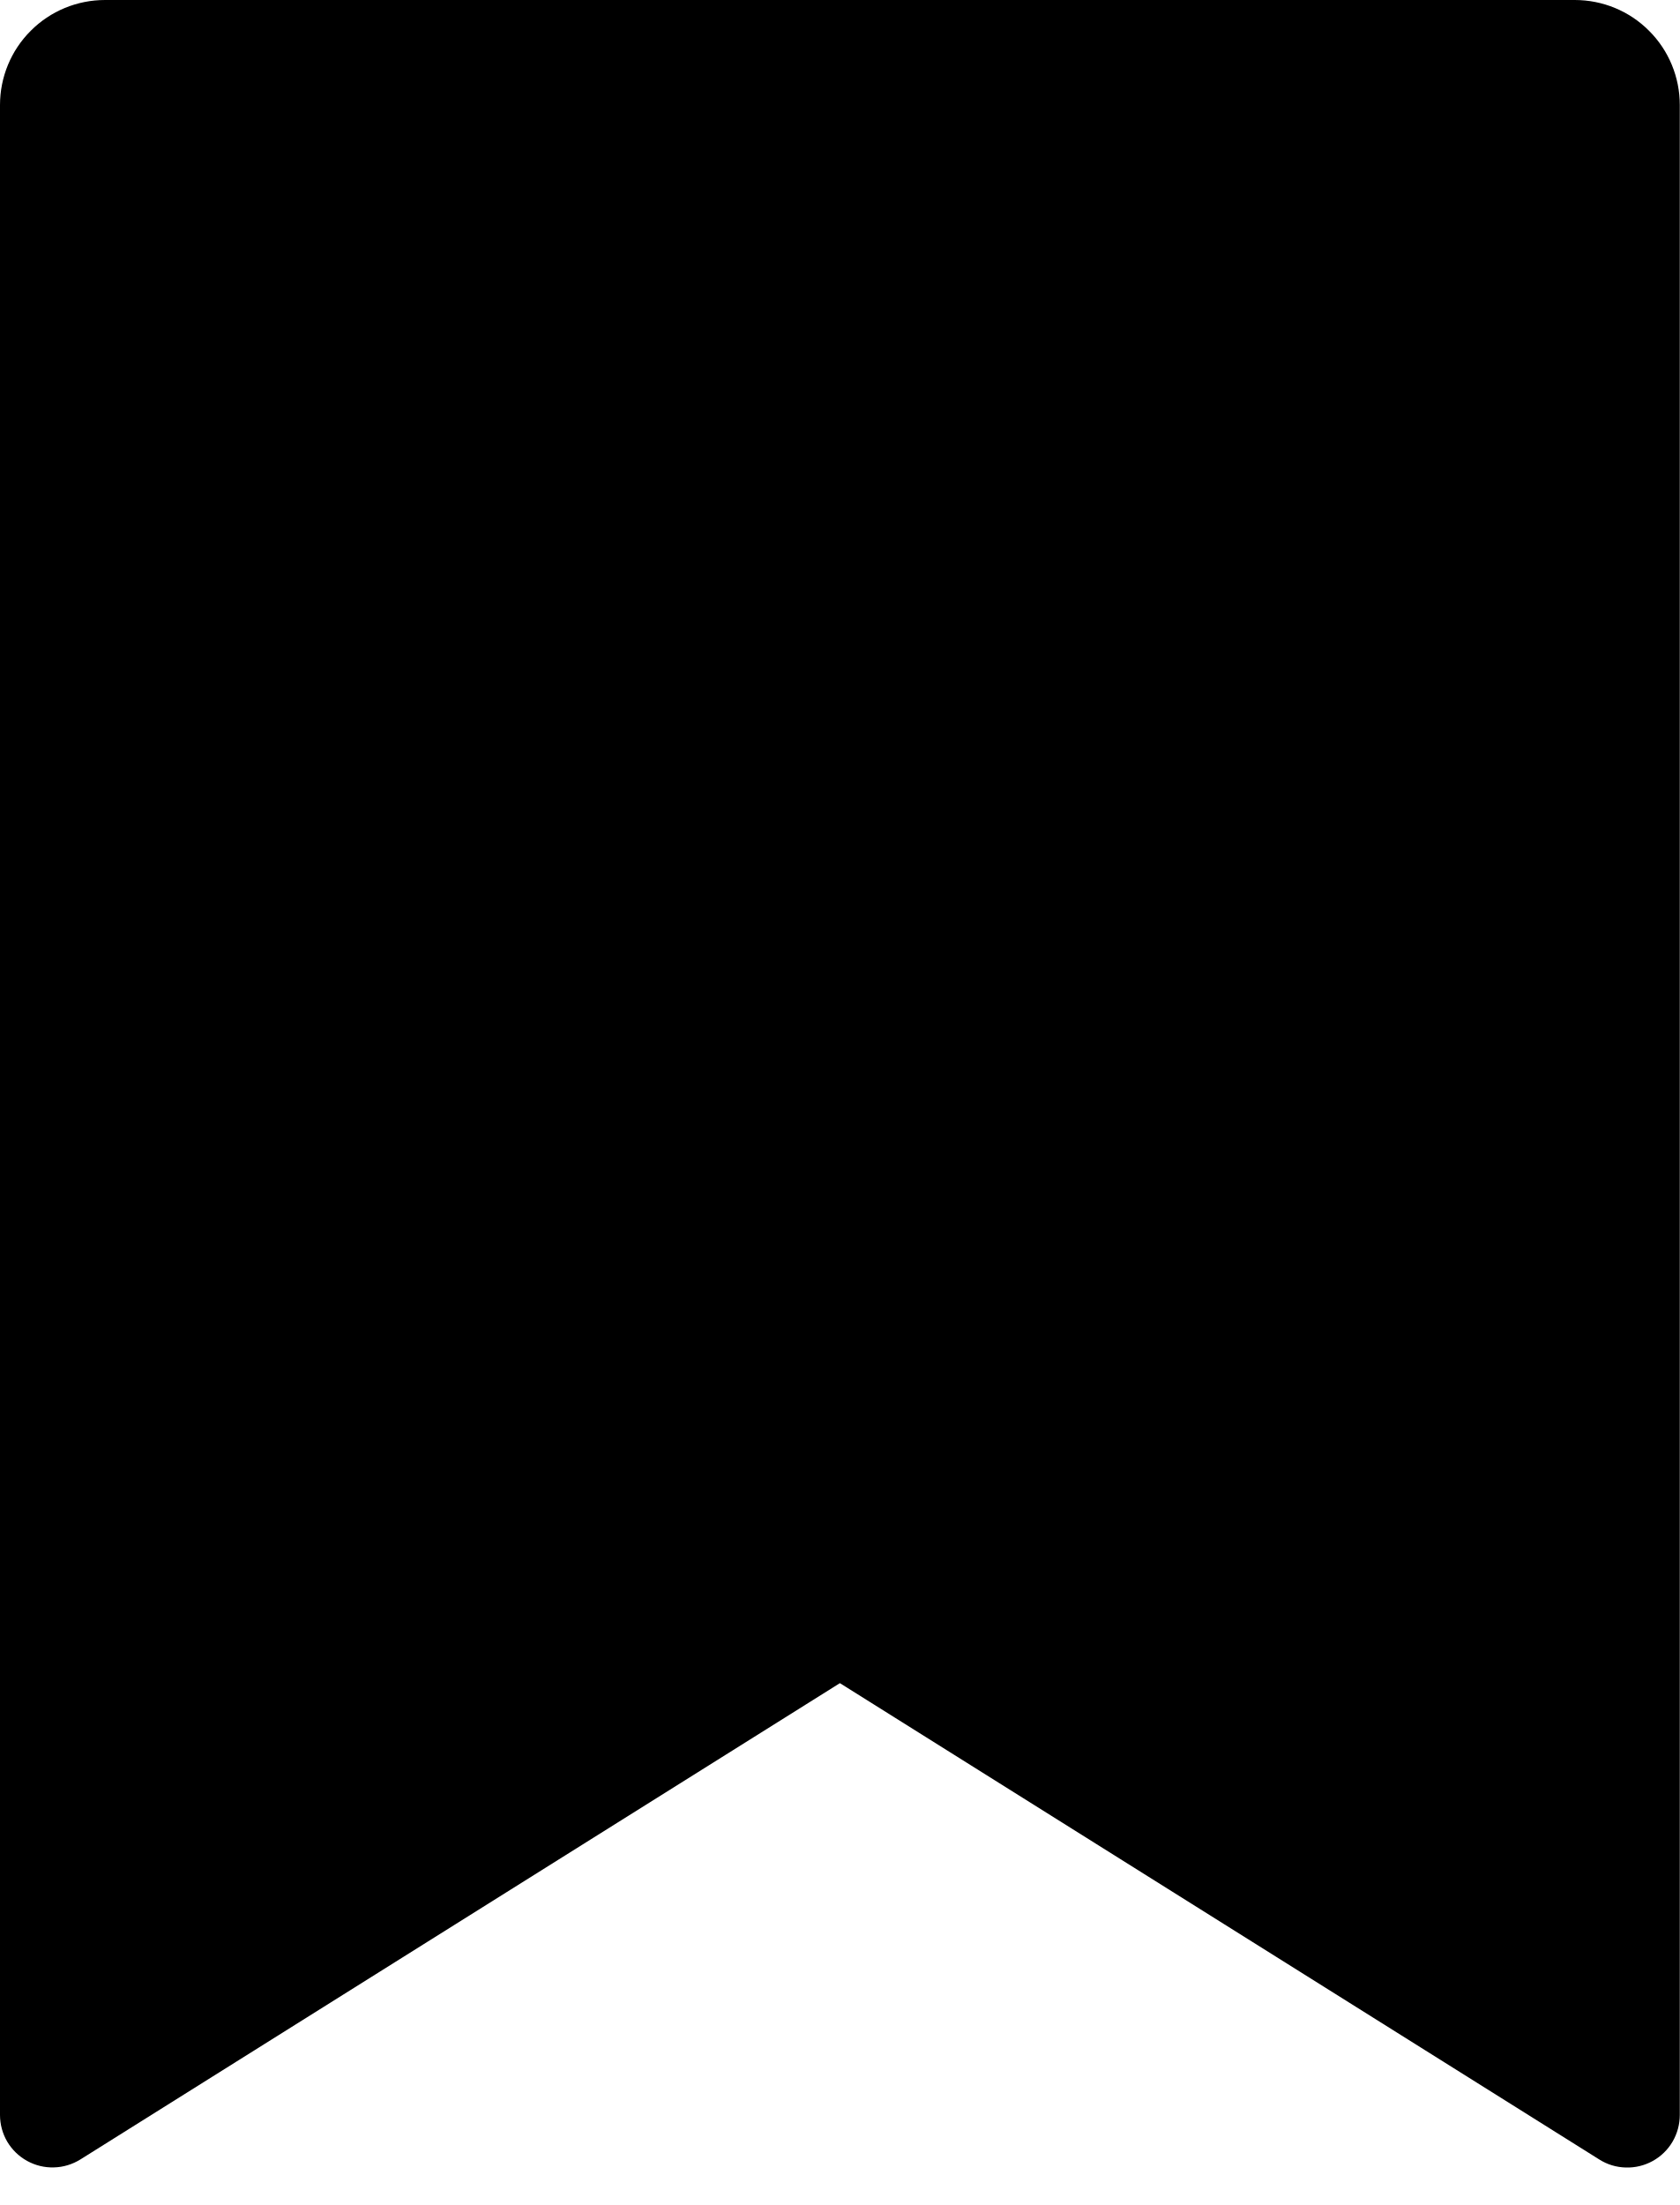
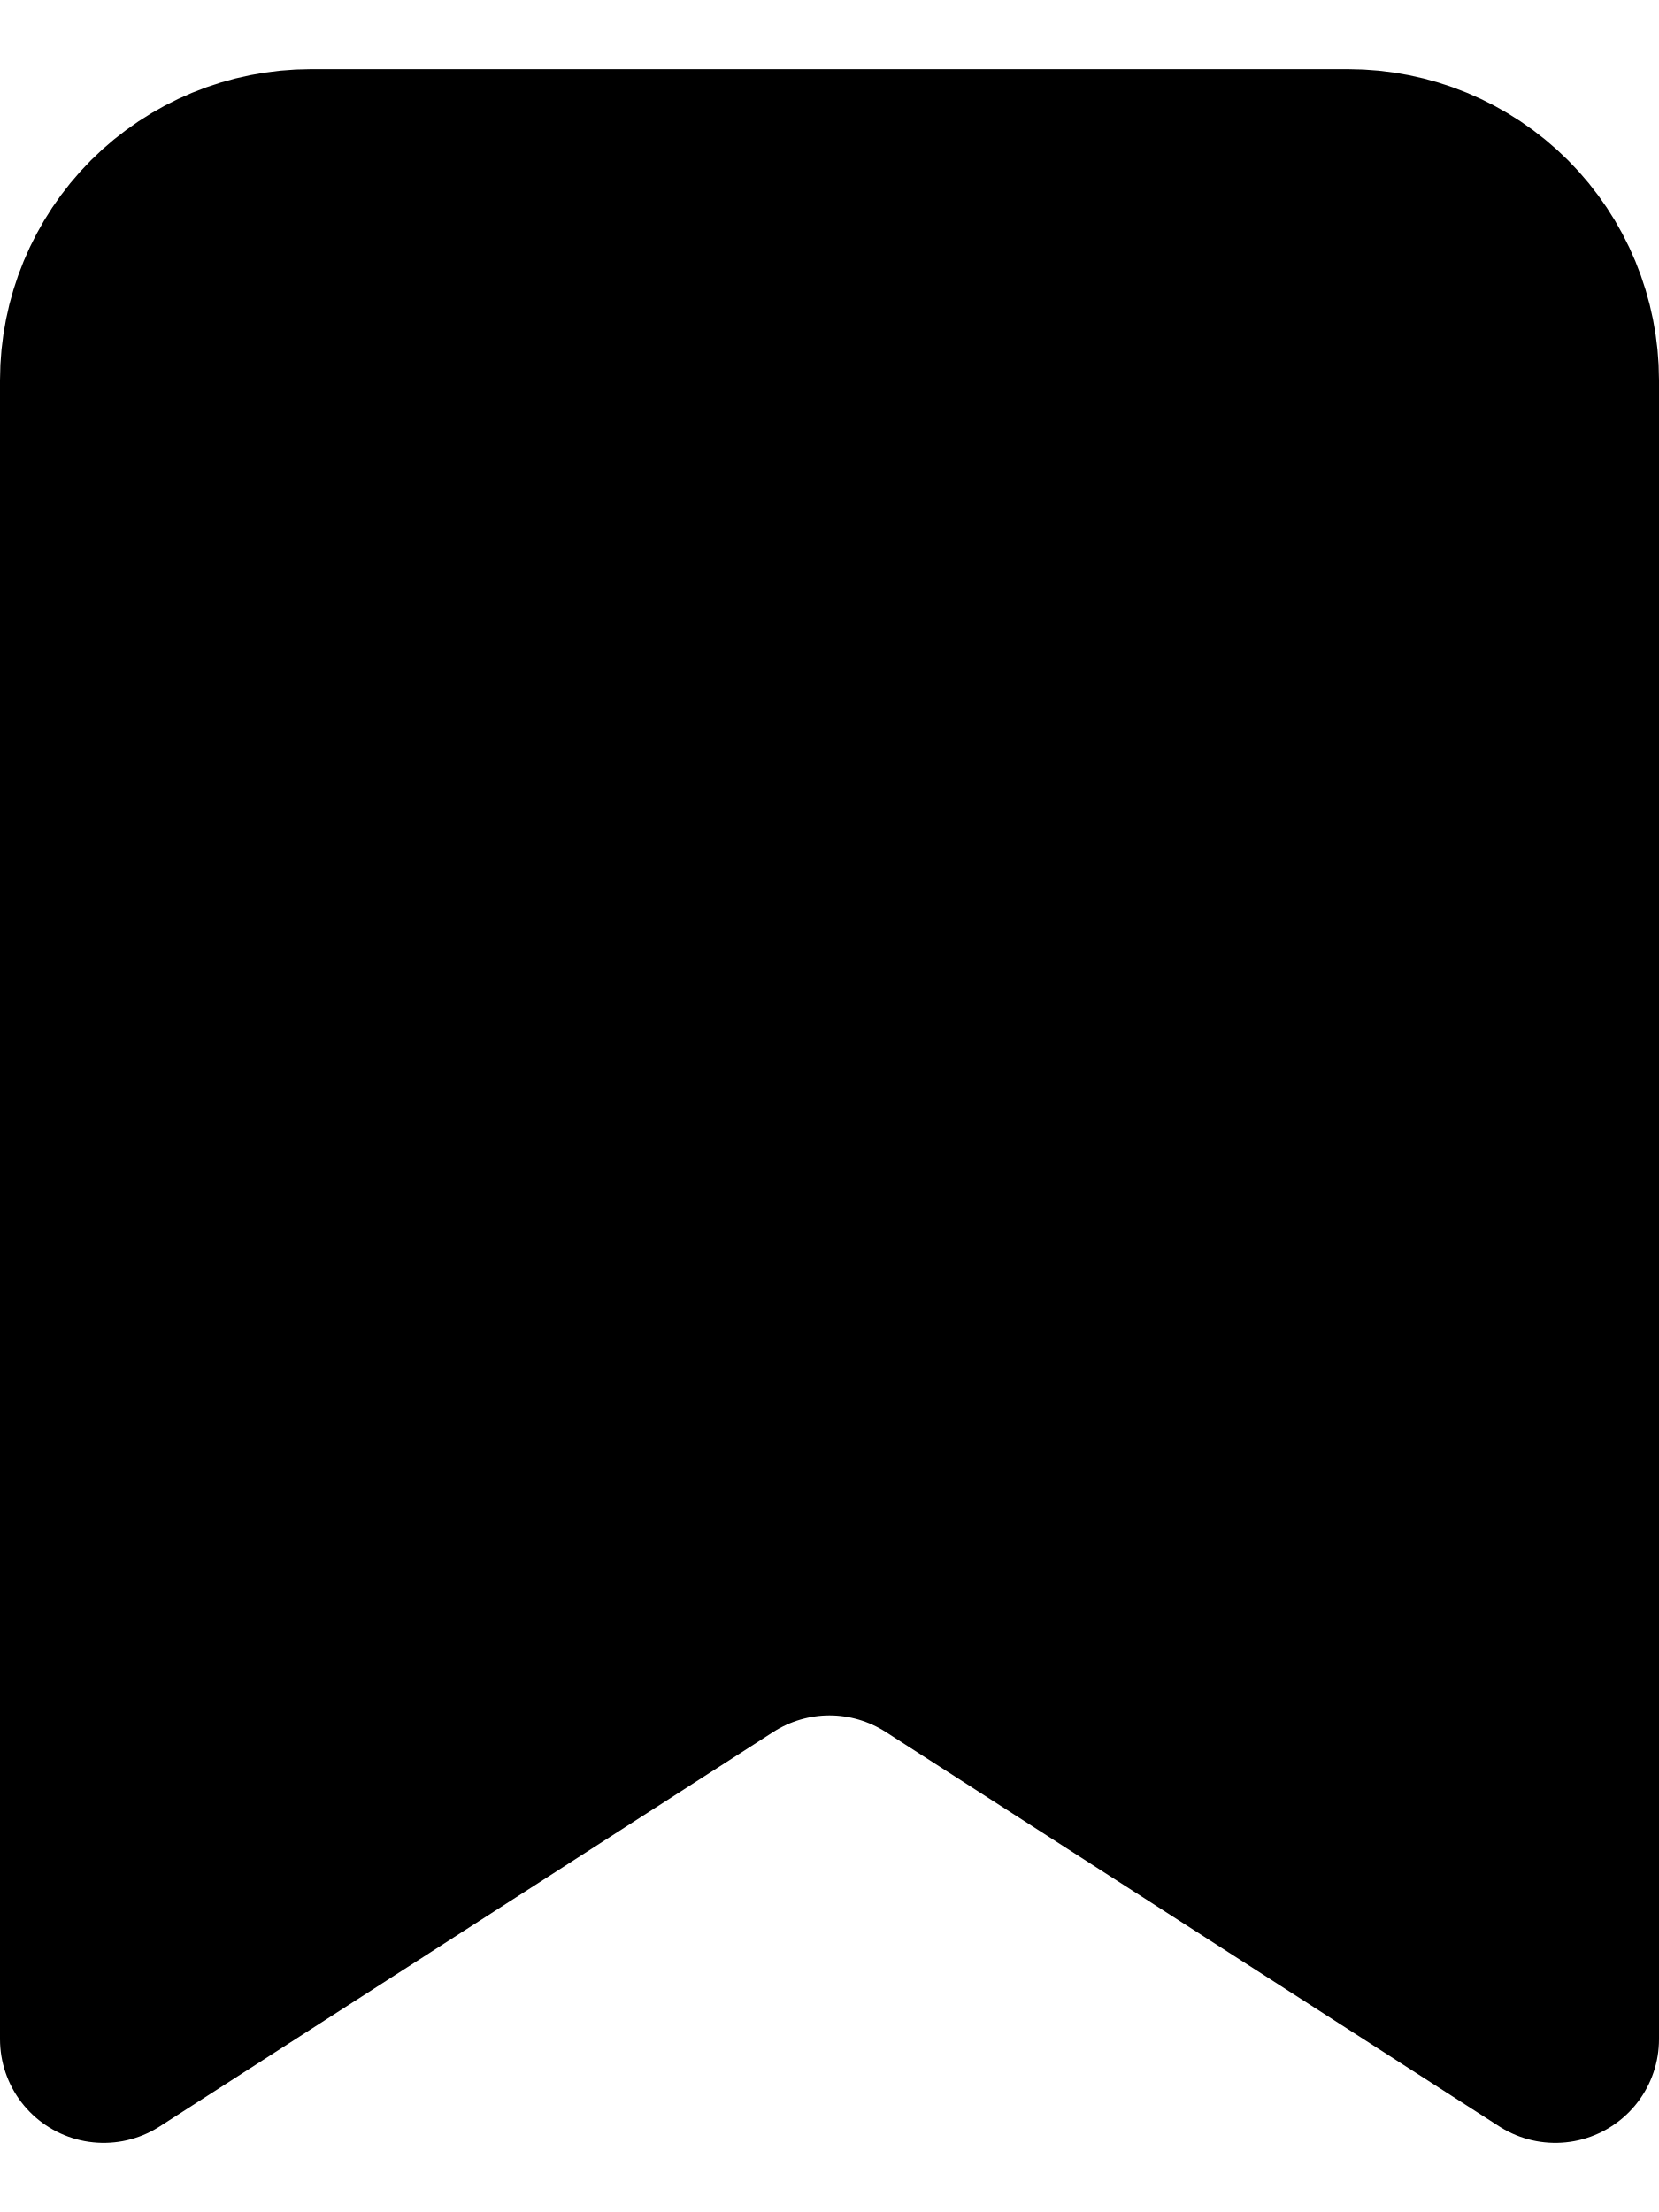
- <svg xmlns="http://www.w3.org/2000/svg" width="16" height="21" viewBox="0 0 16 21" fill="none">
-   <path d="M1 0H15C15.265 0 15.52 0.105 15.707 0.293C15.895 0.48 16 0.735 16 1V20.143C16 20.232 15.976 20.32 15.931 20.397C15.886 20.474 15.82 20.538 15.742 20.581C15.664 20.624 15.575 20.646 15.486 20.643C15.397 20.641 15.31 20.615 15.234 20.567L8 16.03L0.766 20.566C0.69 20.613 0.603 20.64 0.514 20.642C0.425 20.645 0.336 20.623 0.258 20.58C0.18 20.537 0.115 20.474 0.069 20.397C0.024 20.32 6.64708e-05 20.232 0 20.143V1C0 0.735 0.105 0.48 0.293 0.293C0.48 0.105 0.735 0 1 0Z" fill="black" />
+ <svg xmlns="http://www.w3.org/2000/svg" width="12" height="16" viewBox="0 0 12 16" fill="none">
+   <path d="M0.75 14.75V2.75C0.75 2.352 0.908 1.971 1.189 1.689C1.471 1.408 1.852 1.25 2.25 1.25H9.75C10.148 1.25 10.529 1.408 10.811 1.689C11.092 1.971 11.25 2.352 11.25 2.75V14.75L6.811 11.896C6.569 11.741 6.288 11.658 6 11.658C5.712 11.658 5.431 11.741 5.189 11.896L0.75 14.75Z" fill="black" stroke="black" stroke-width="1.5" stroke-linecap="round" stroke-linejoin="round" />
</svg>
